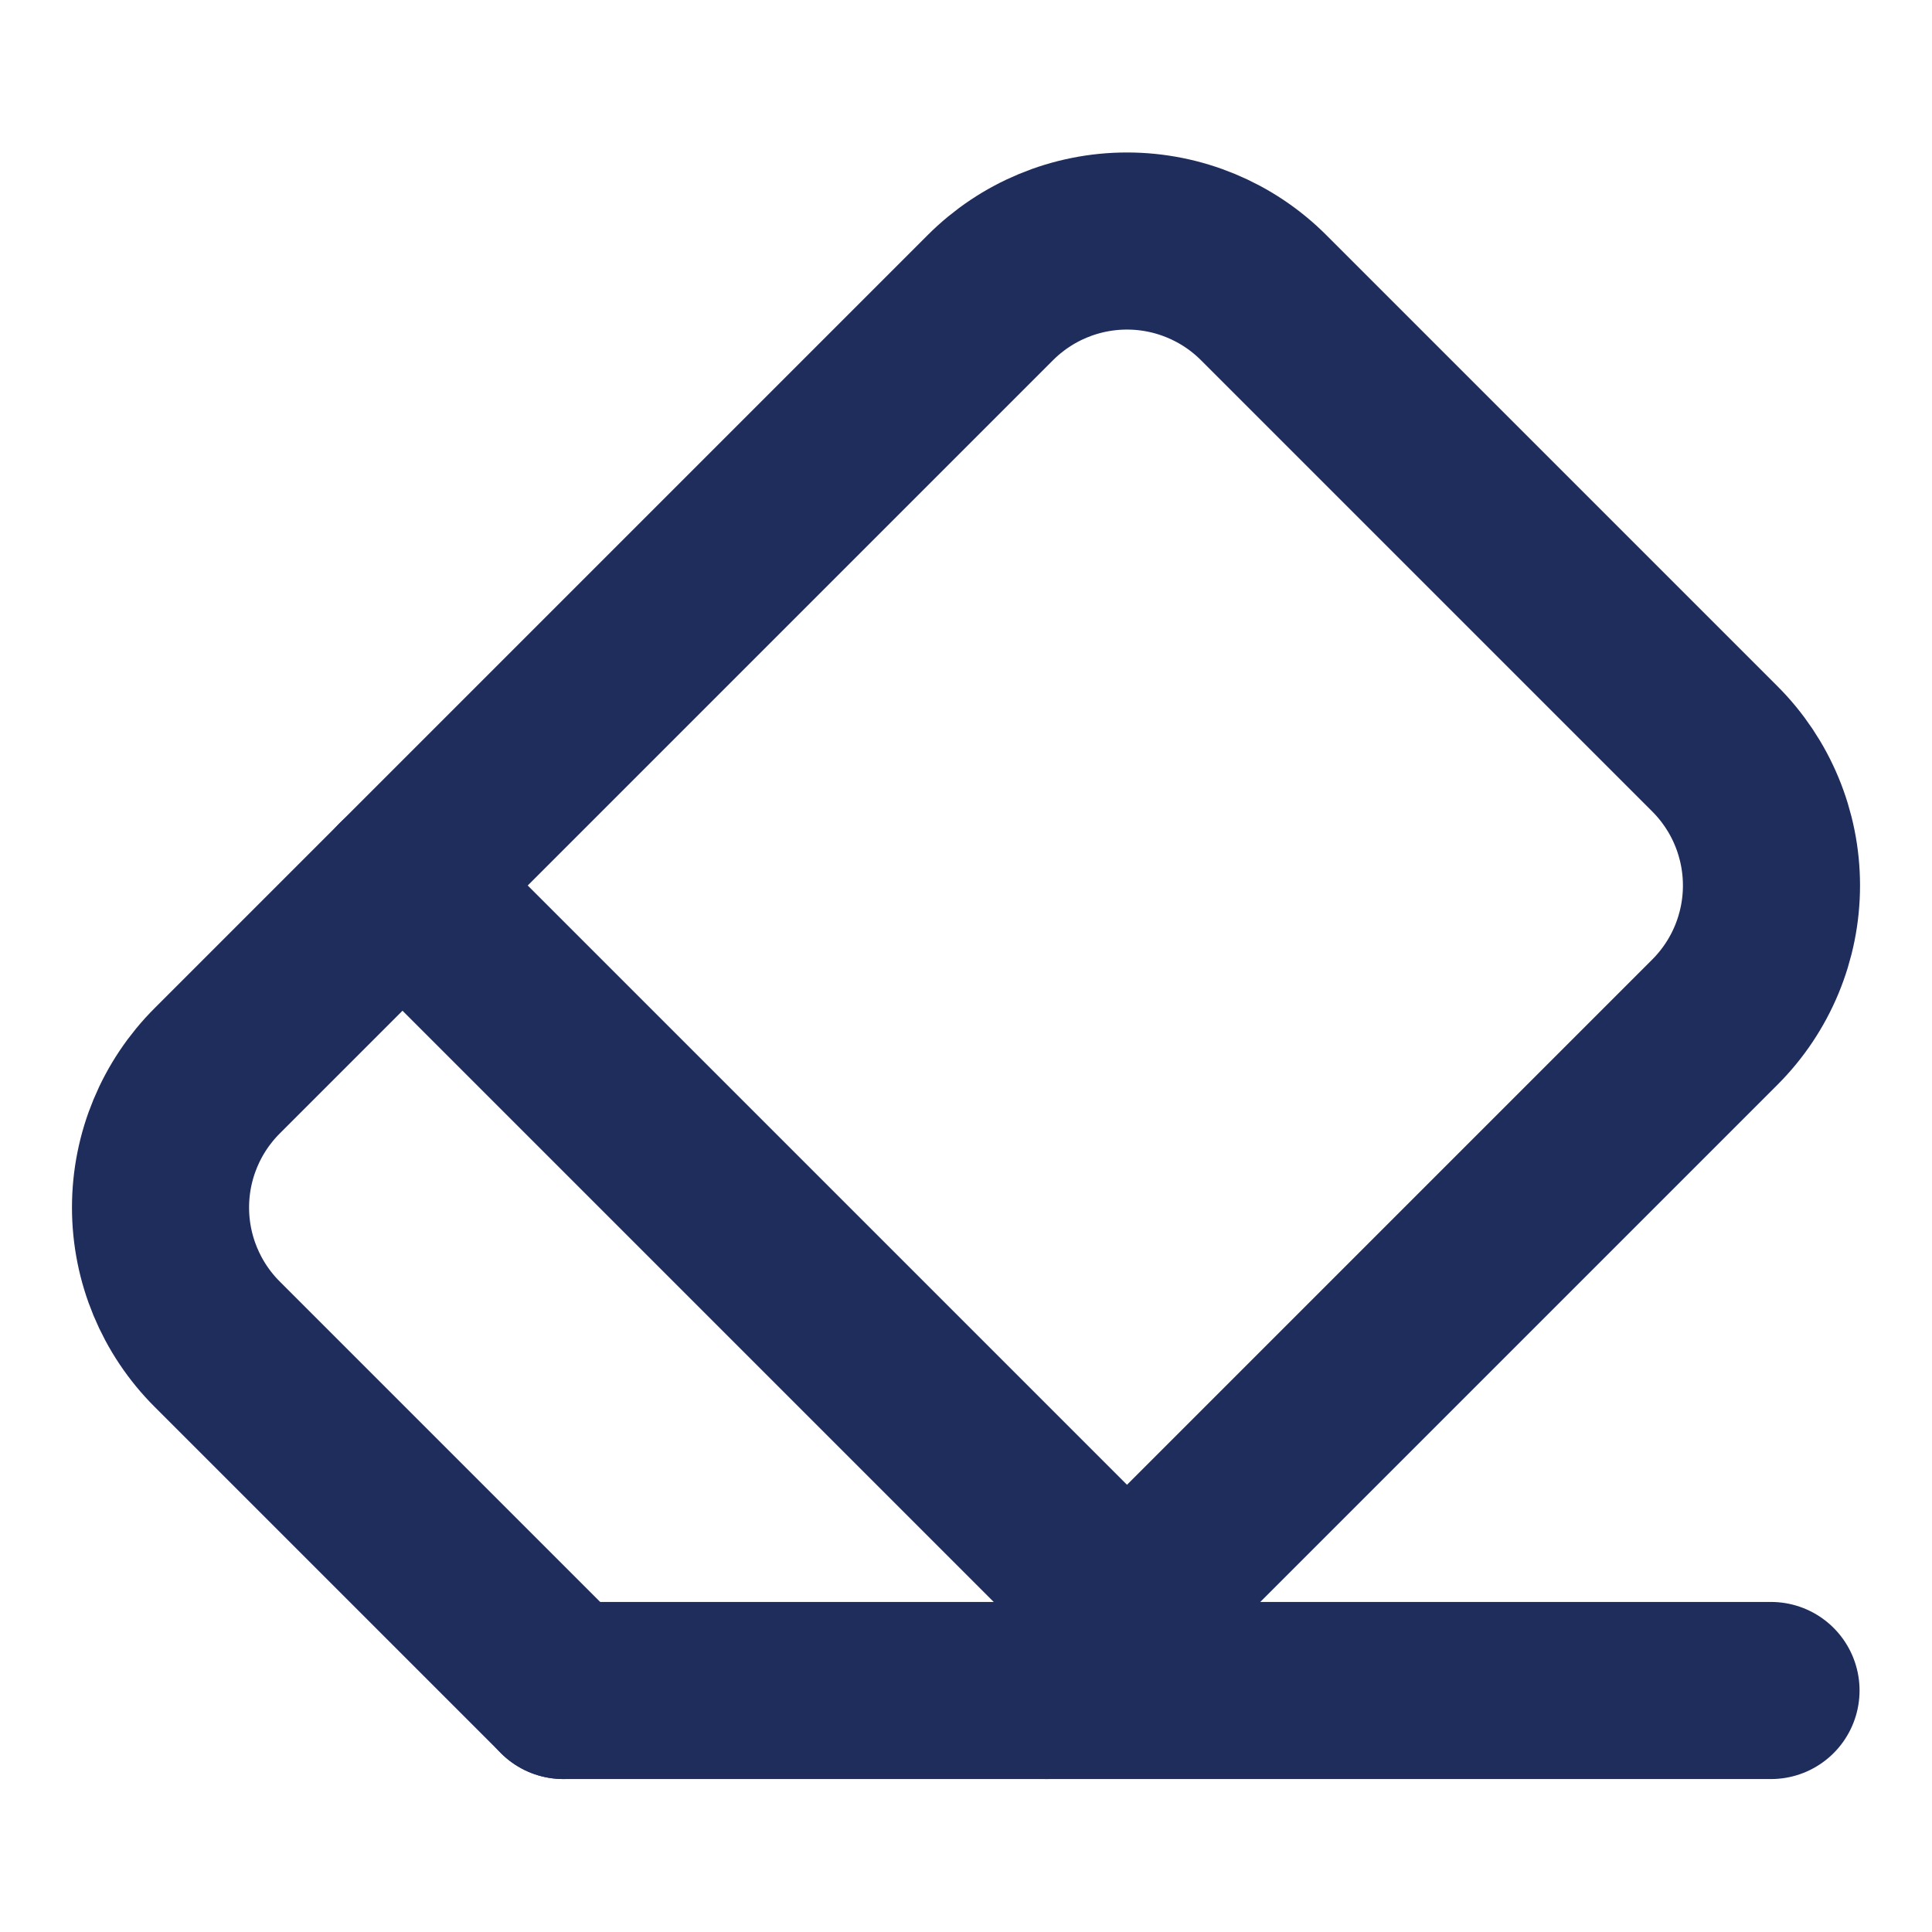
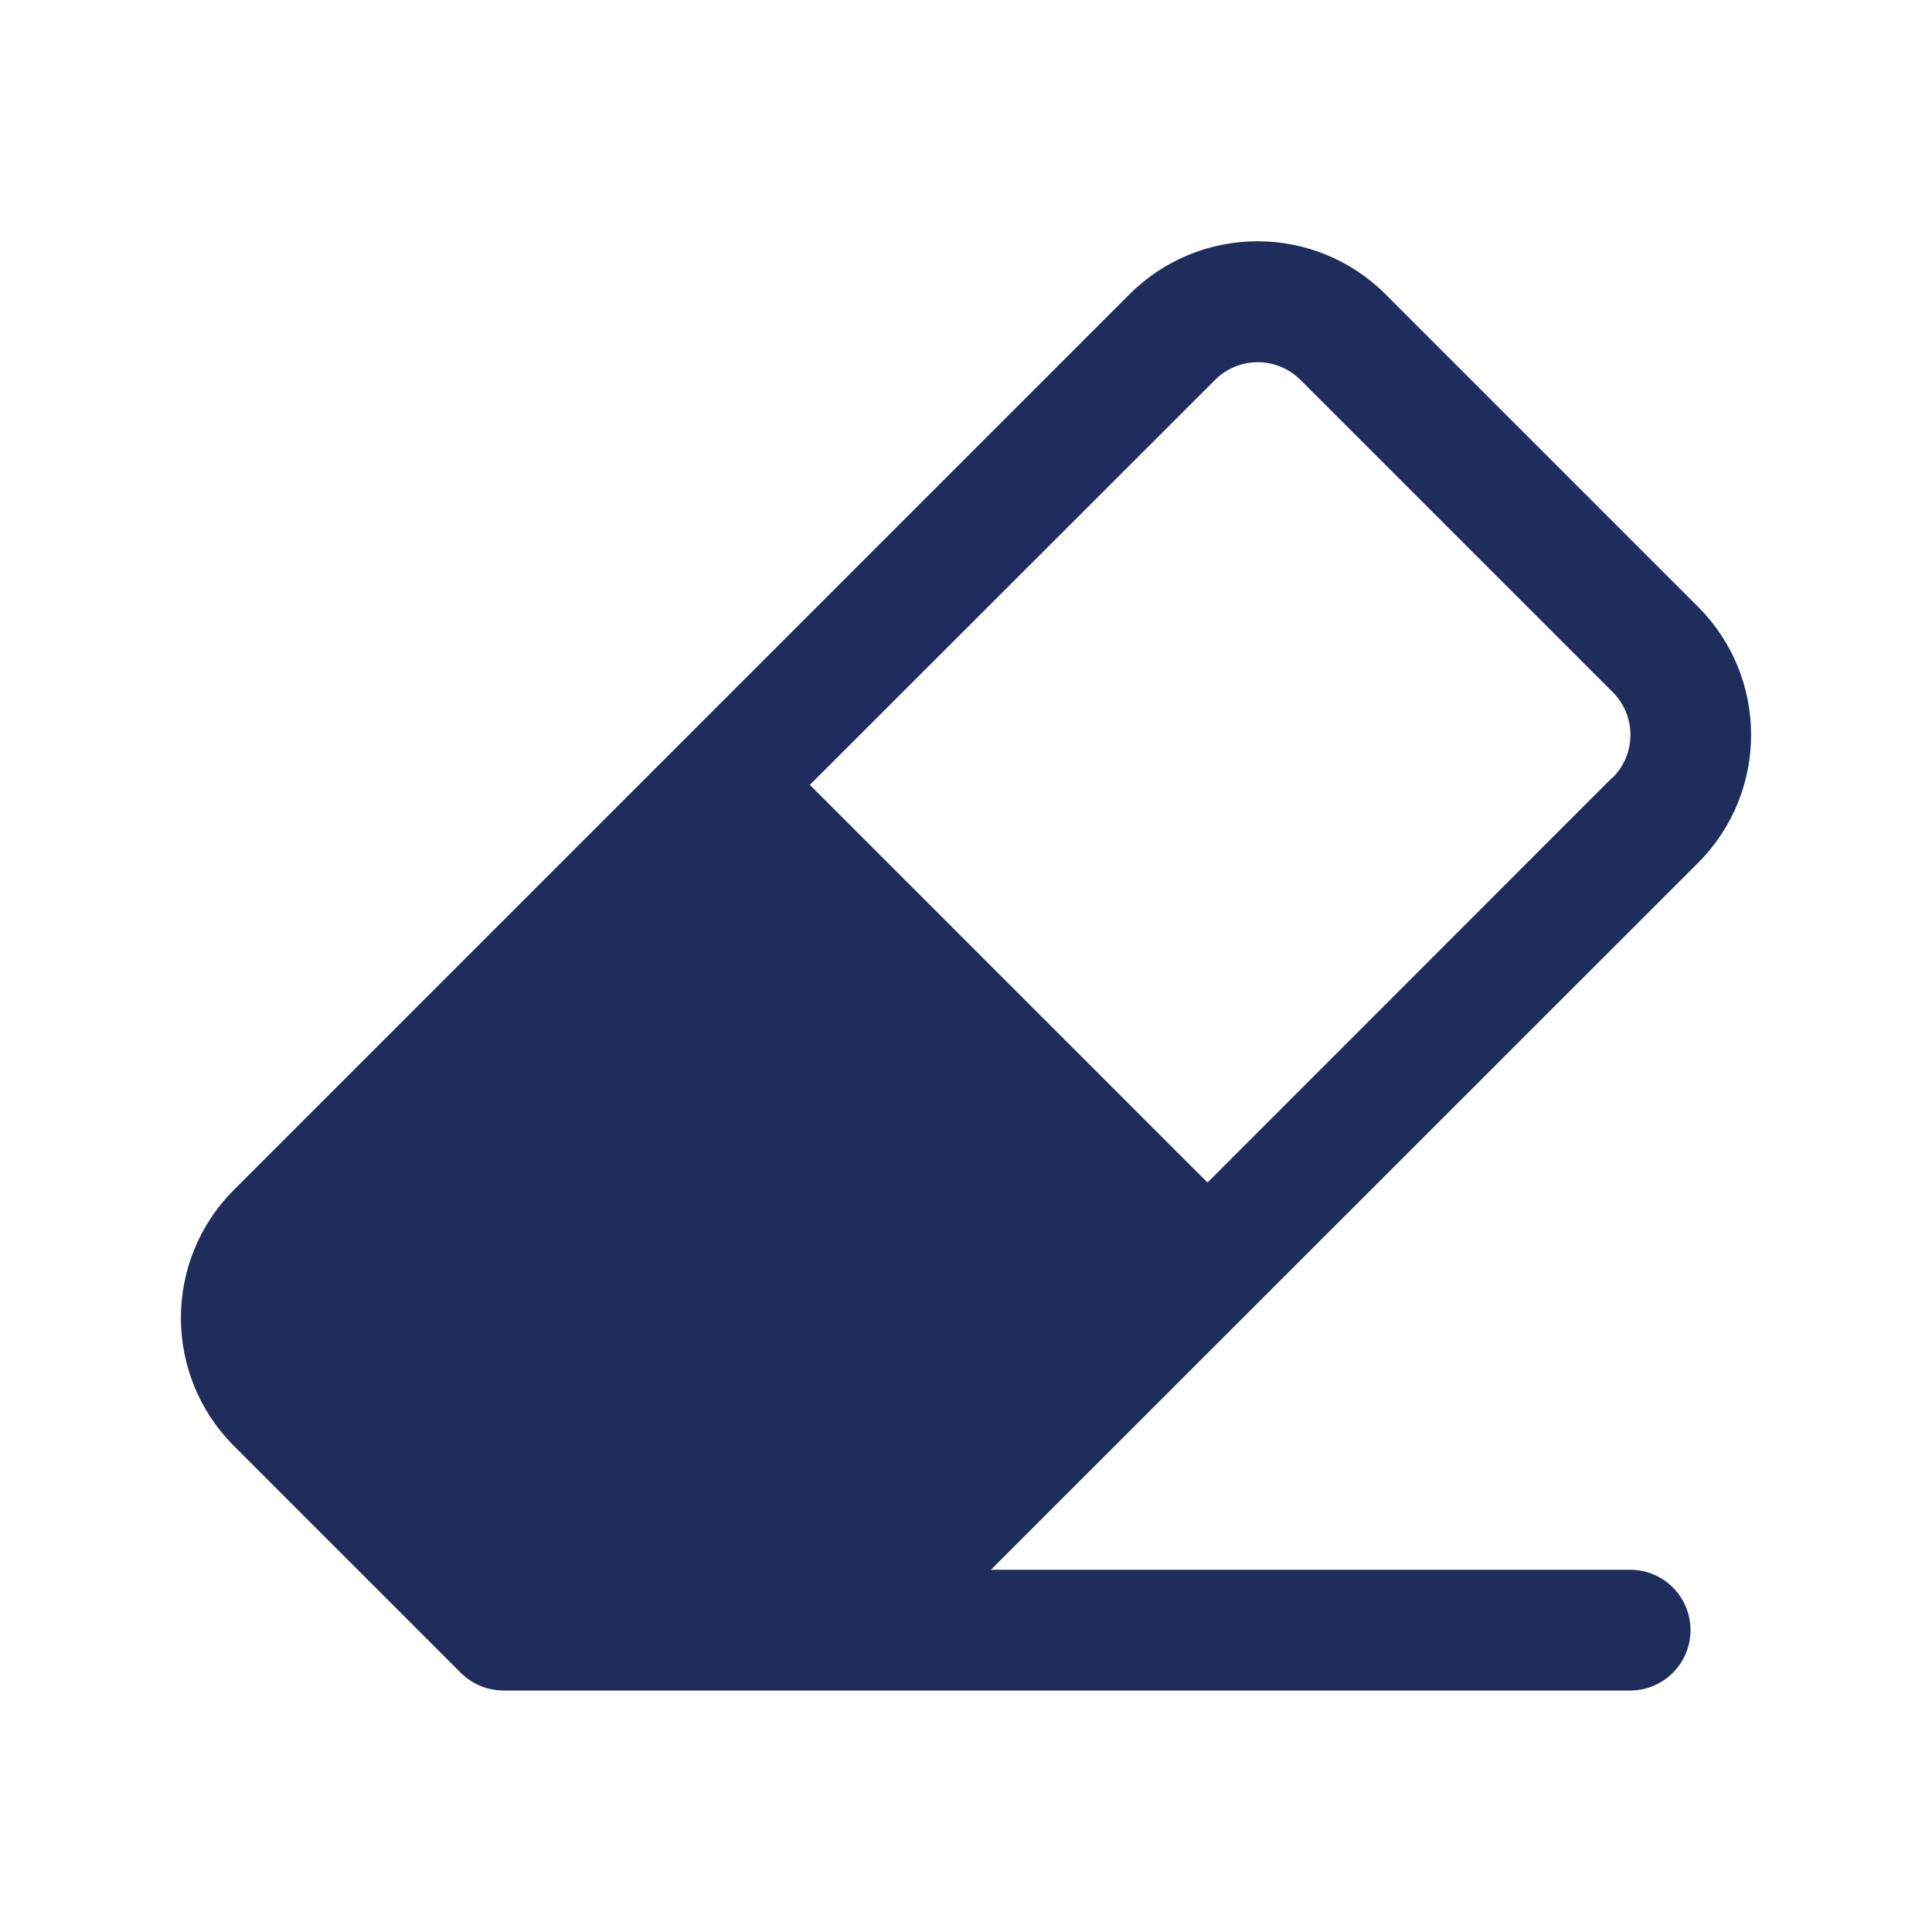
- <svg xmlns="http://www.w3.org/2000/svg" viewBox="0 0 24 24" fill="none" stroke="#1e2d5c" stroke-width="2.2" stroke-linecap="round" stroke-linejoin="round">
-   <path d="m7 21-4.3-4.3a2.4 2.4 0 0 1 0-3.4l9.6-9.6a2.4 2.4 0 0 1 3.4 0l5.6 5.6a2.4 2.4 0 0 1 0 3.4L13 21" />
-   <path d="M22 21H7" />
-   <path d="m5 11 9 9" />
+ <svg xmlns="http://www.w3.org/2000/svg" viewBox="0 0 256 256" fill="#1e2d5c">
+   <path d="M225,80.4,183.6,39a24,24,0,0,0-33.94,0L31,157.66a24,24,0,0,0,0,33.94l30.06,30.06A8,8,0,0,0,66.74,224H216a8,8,0,0,0,0-16h-84.7L225,114.34A24,24,0,0,0,225,80.4ZM213.67,103,160,156.69,107.31,104,161,50.34a8,8,0,0,1,11.32,0l41.38,41.38a8,8,0,0,1,0,11.31Z" />
</svg>
